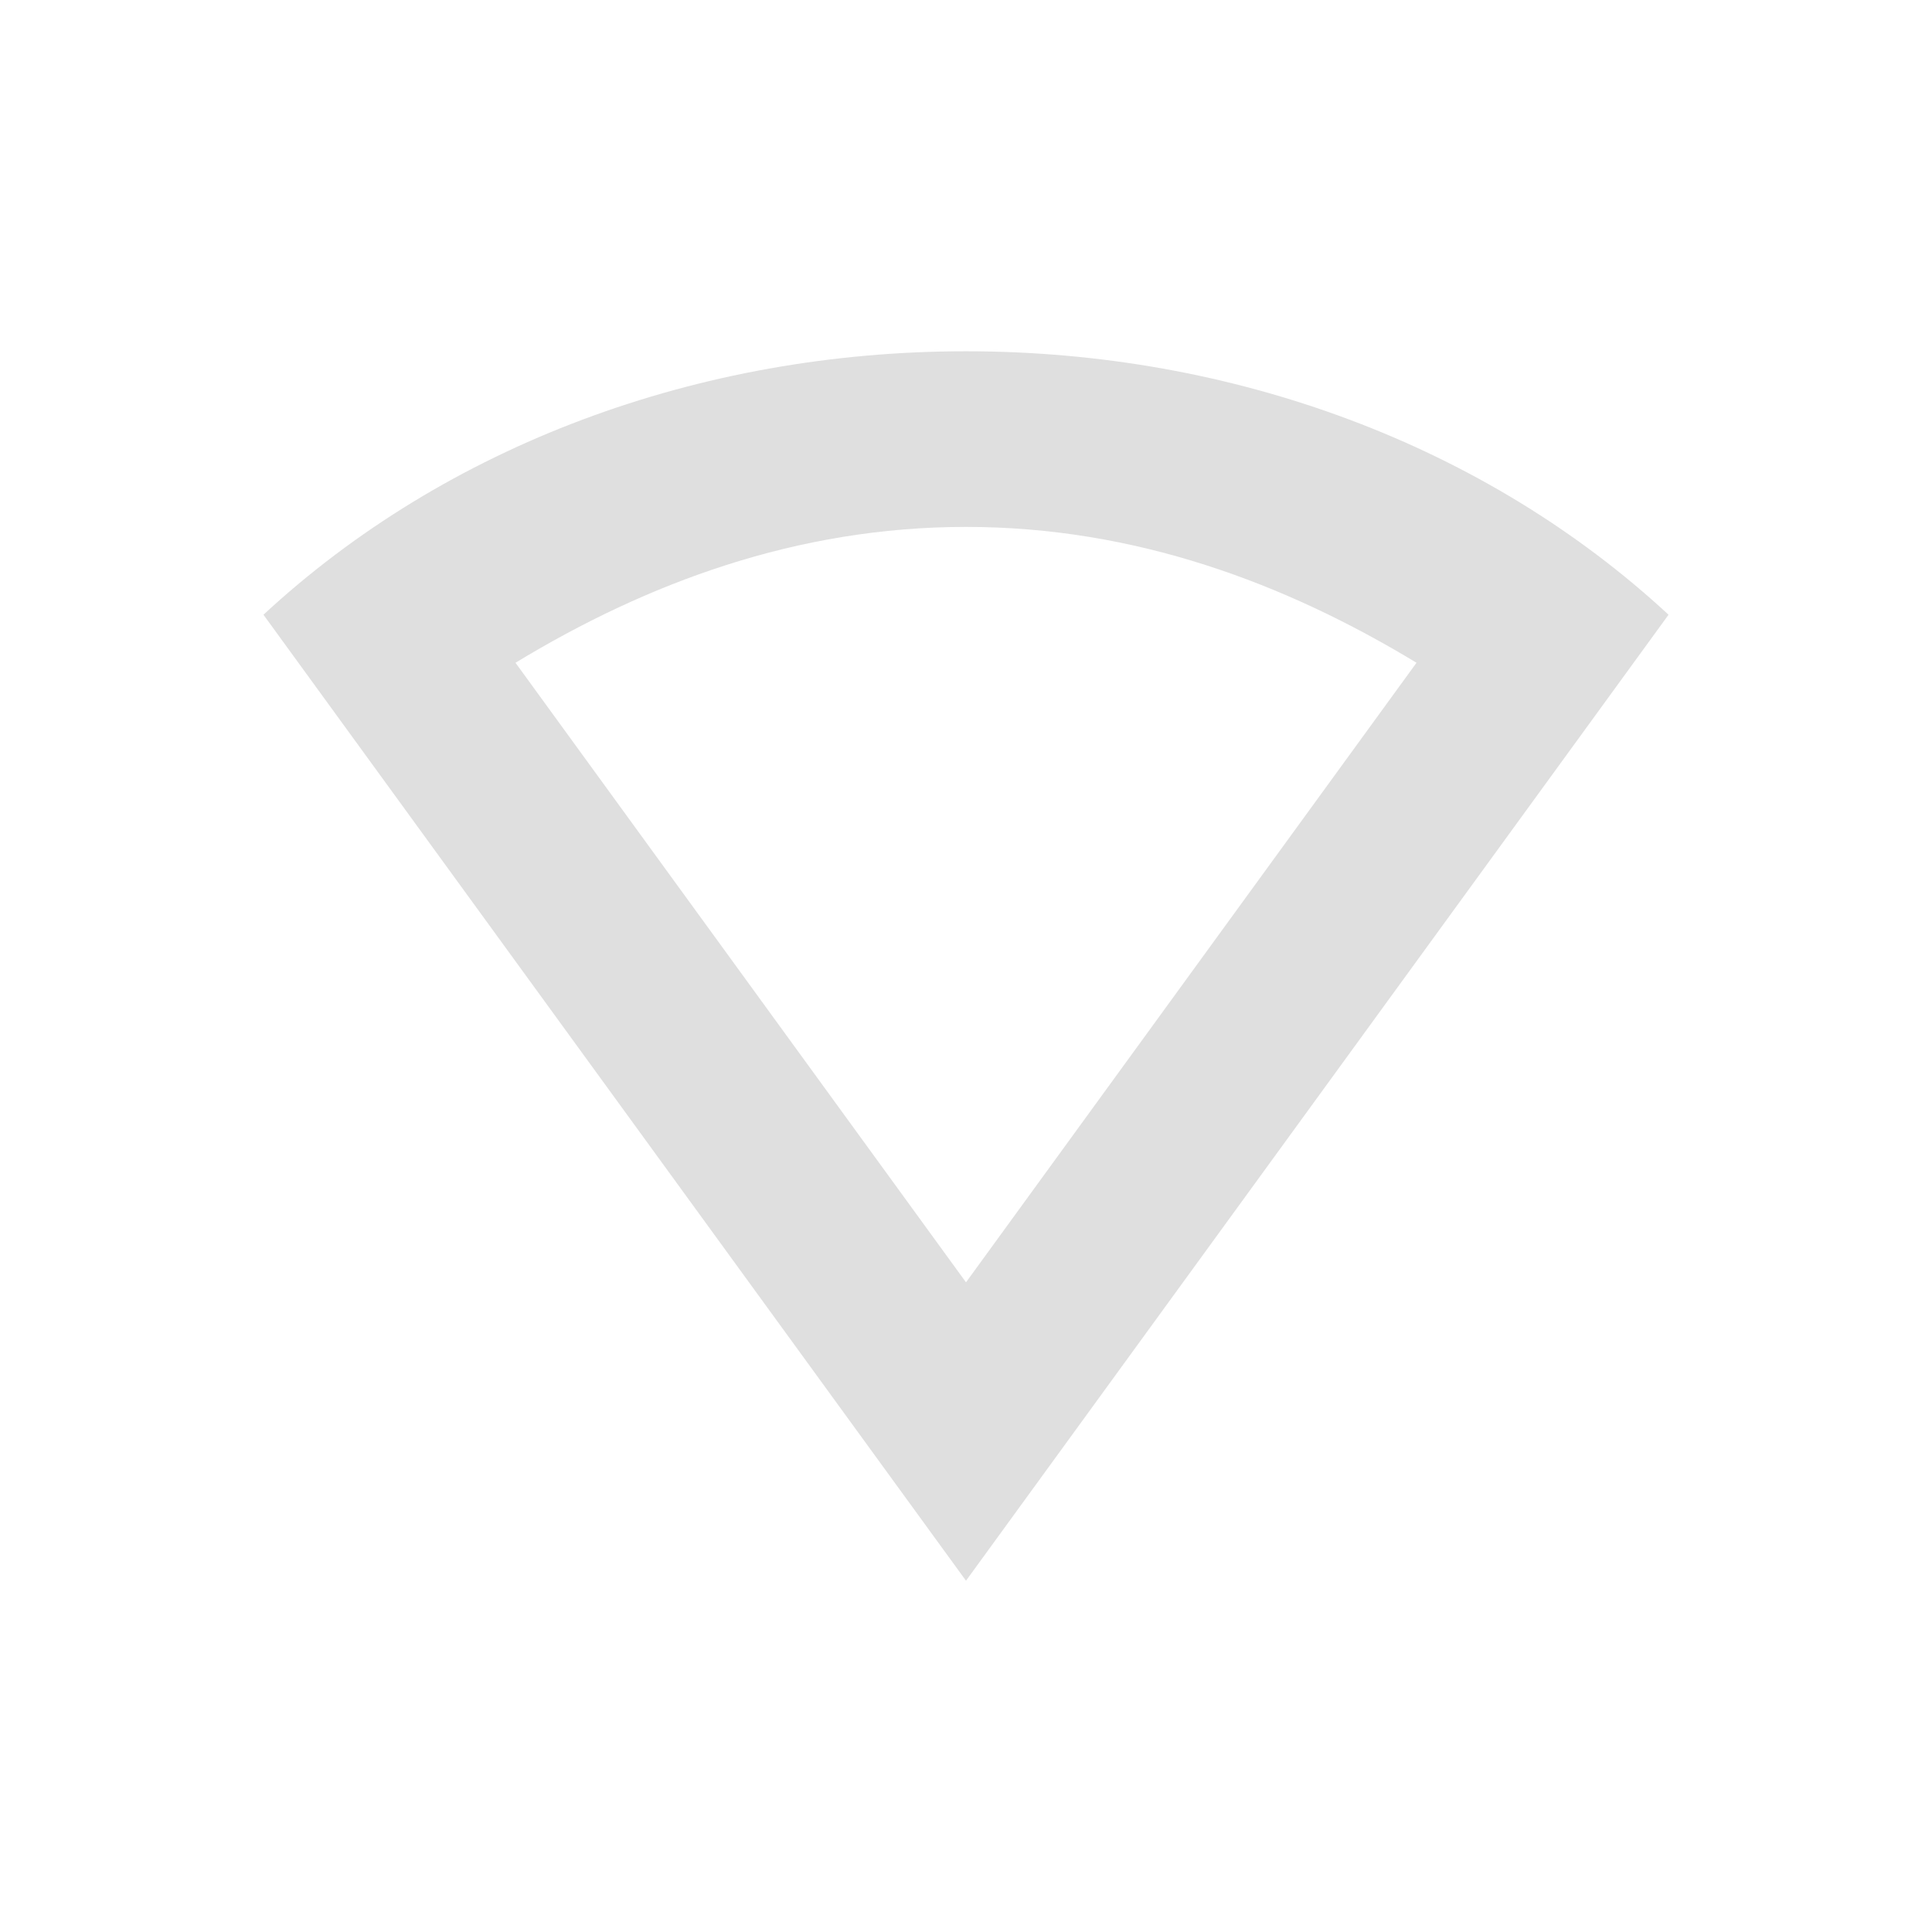
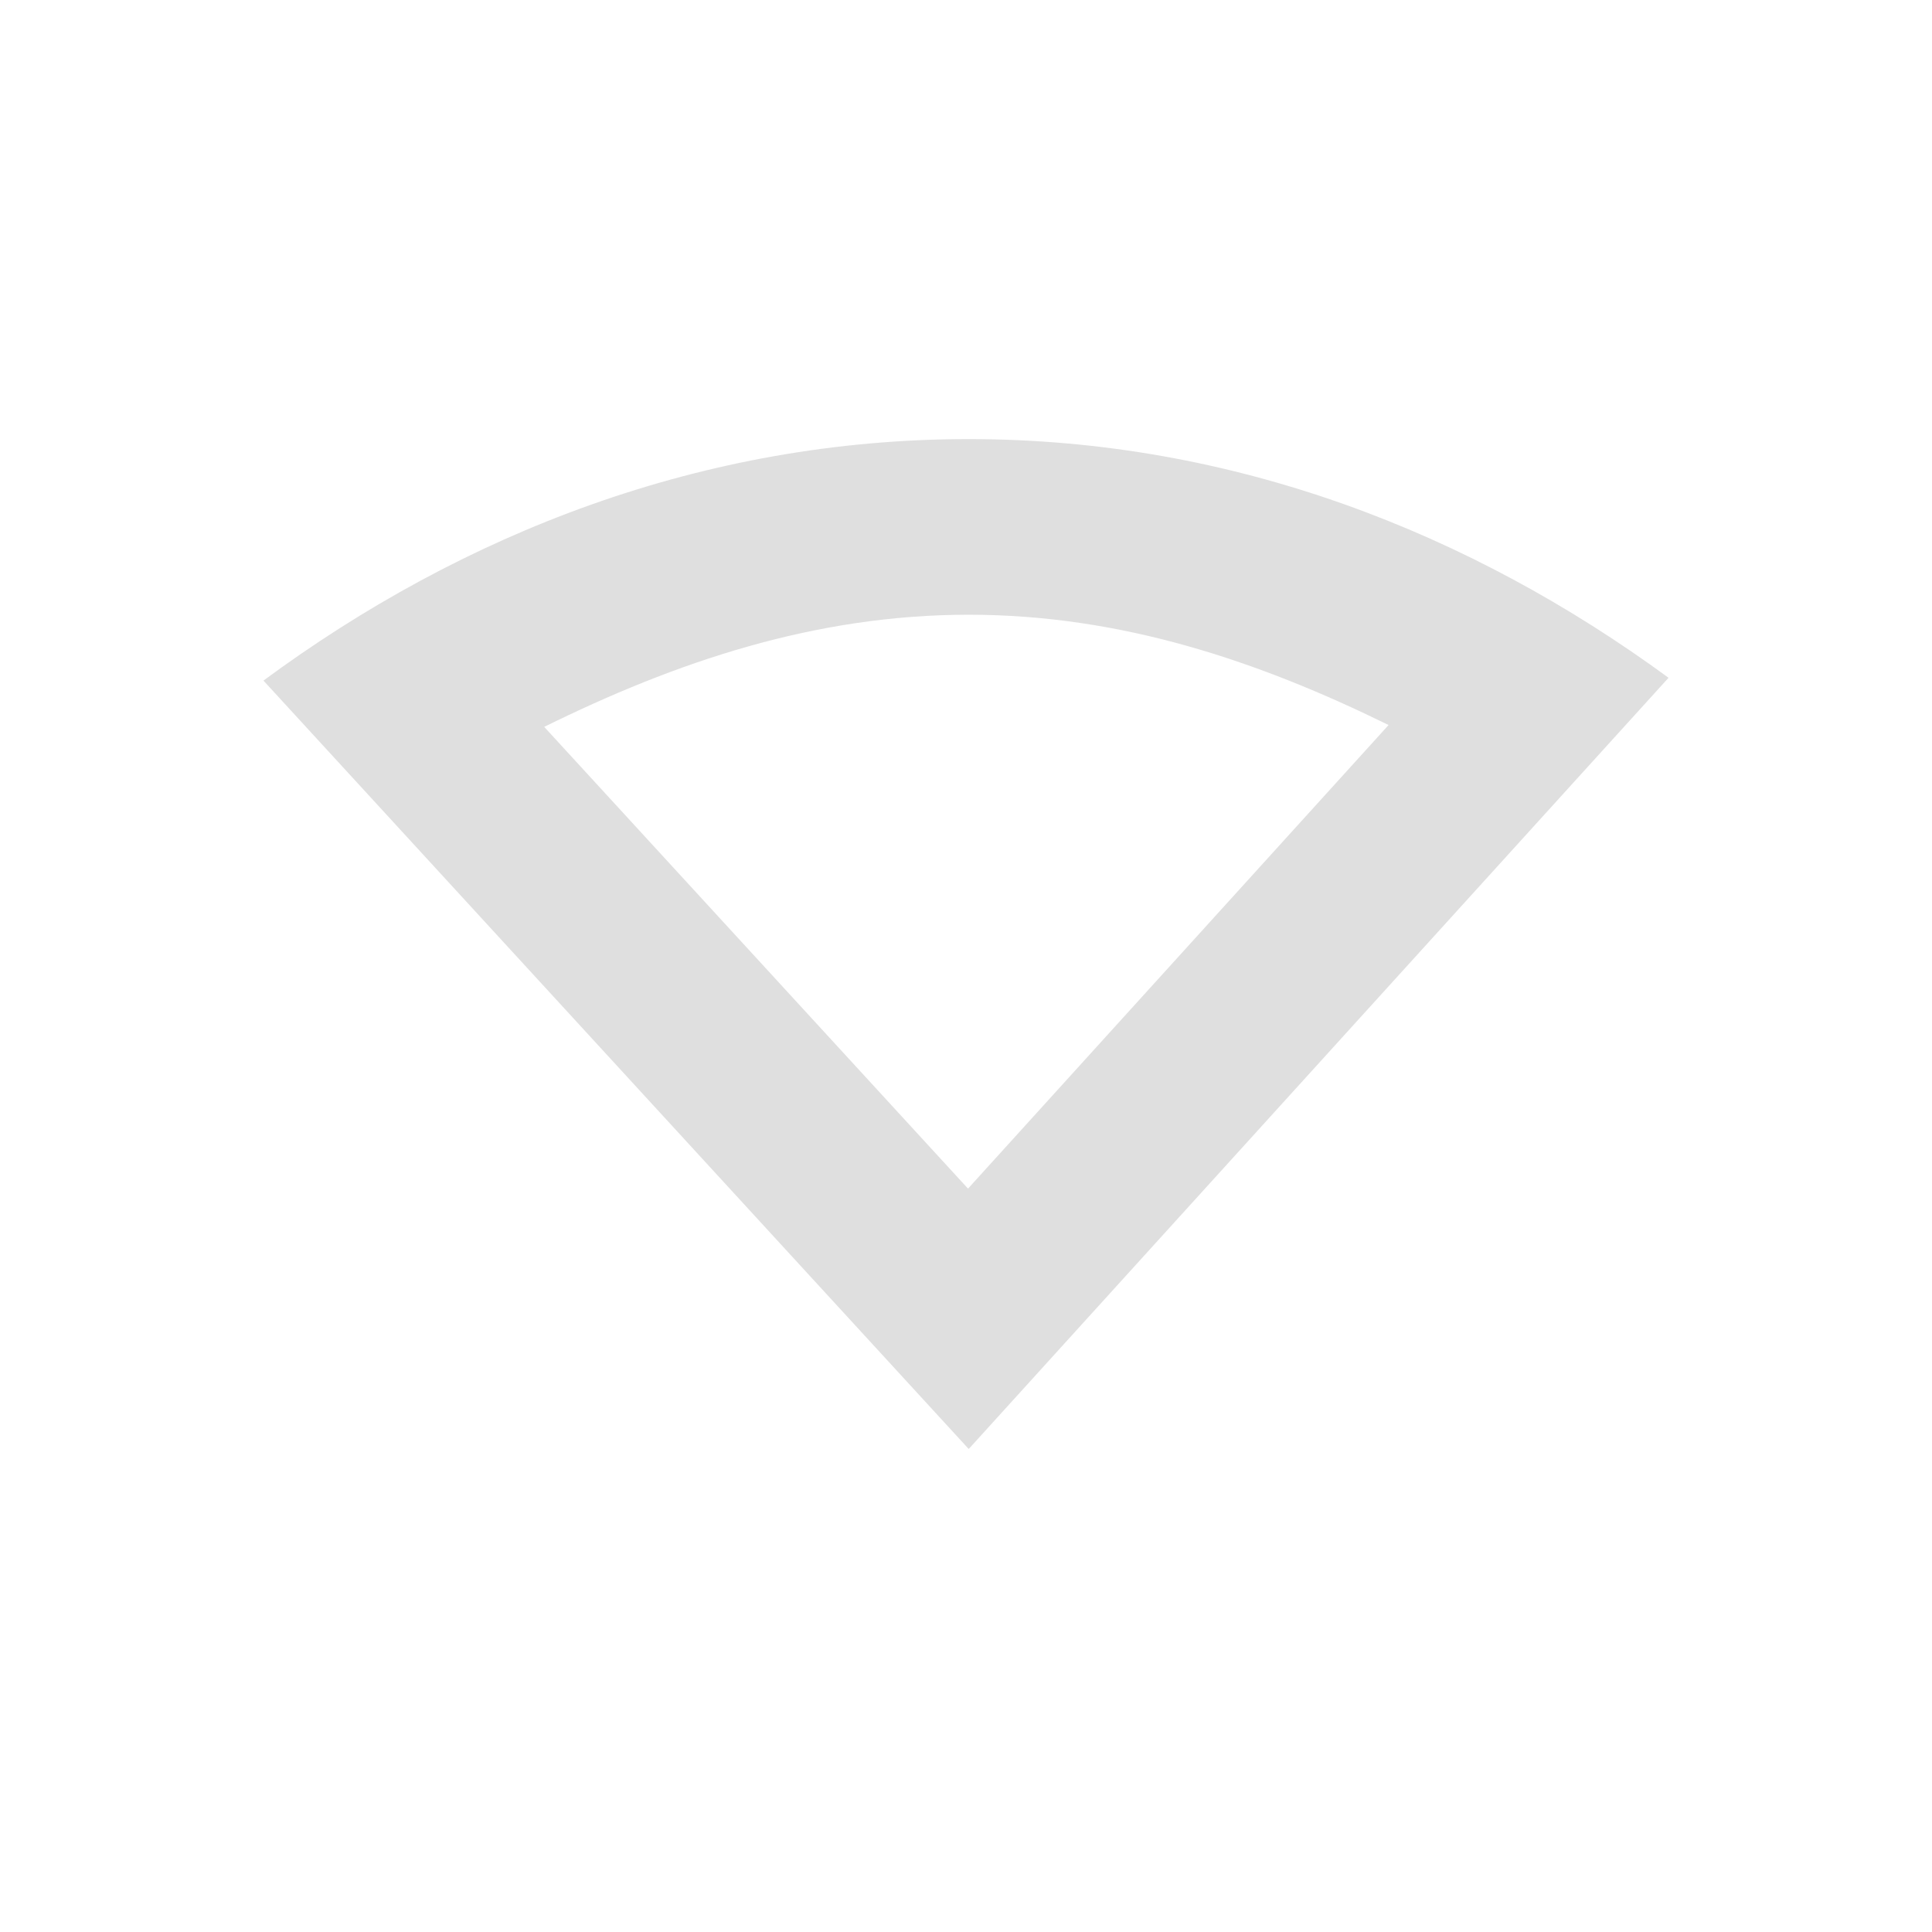
- <svg xmlns="http://www.w3.org/2000/svg" width="22" height="22">
+ <svg xmlns="http://www.w3.org/2000/svg" width="22" height="22" version="1.1">
  <defs>
    <style id="current-color-scheme" type="text/css" />
  </defs>
-   <path d="M11 4C7.95 4 5.08 5.073 3 7l8 11 8-11c-2.081-1.927-4.949-3-8-3zm0 2c1.928 0 3.635.641 5.13 1.547L11 14.602 5.87 7.547C7.364 6.64 9.071 6 11 6z" fill="currentColor" color="#dfdfdf" />
+   <path d="m11.031 5c-3.034 0-5.766 1.078-8.031 2.75l8.031 8.75 7.969-8.782c-2.257-1.653-4.958-2.718-7.969-2.718zm0 2c1.74 0 3.303 0.53 4.781 1.256l-4.789 5.279-4.826-5.258c1.494-0.737 3.077-1.277 4.834-1.277z" color="#000000" fill="#dfdfdf" overflow="visible" />
</svg>
